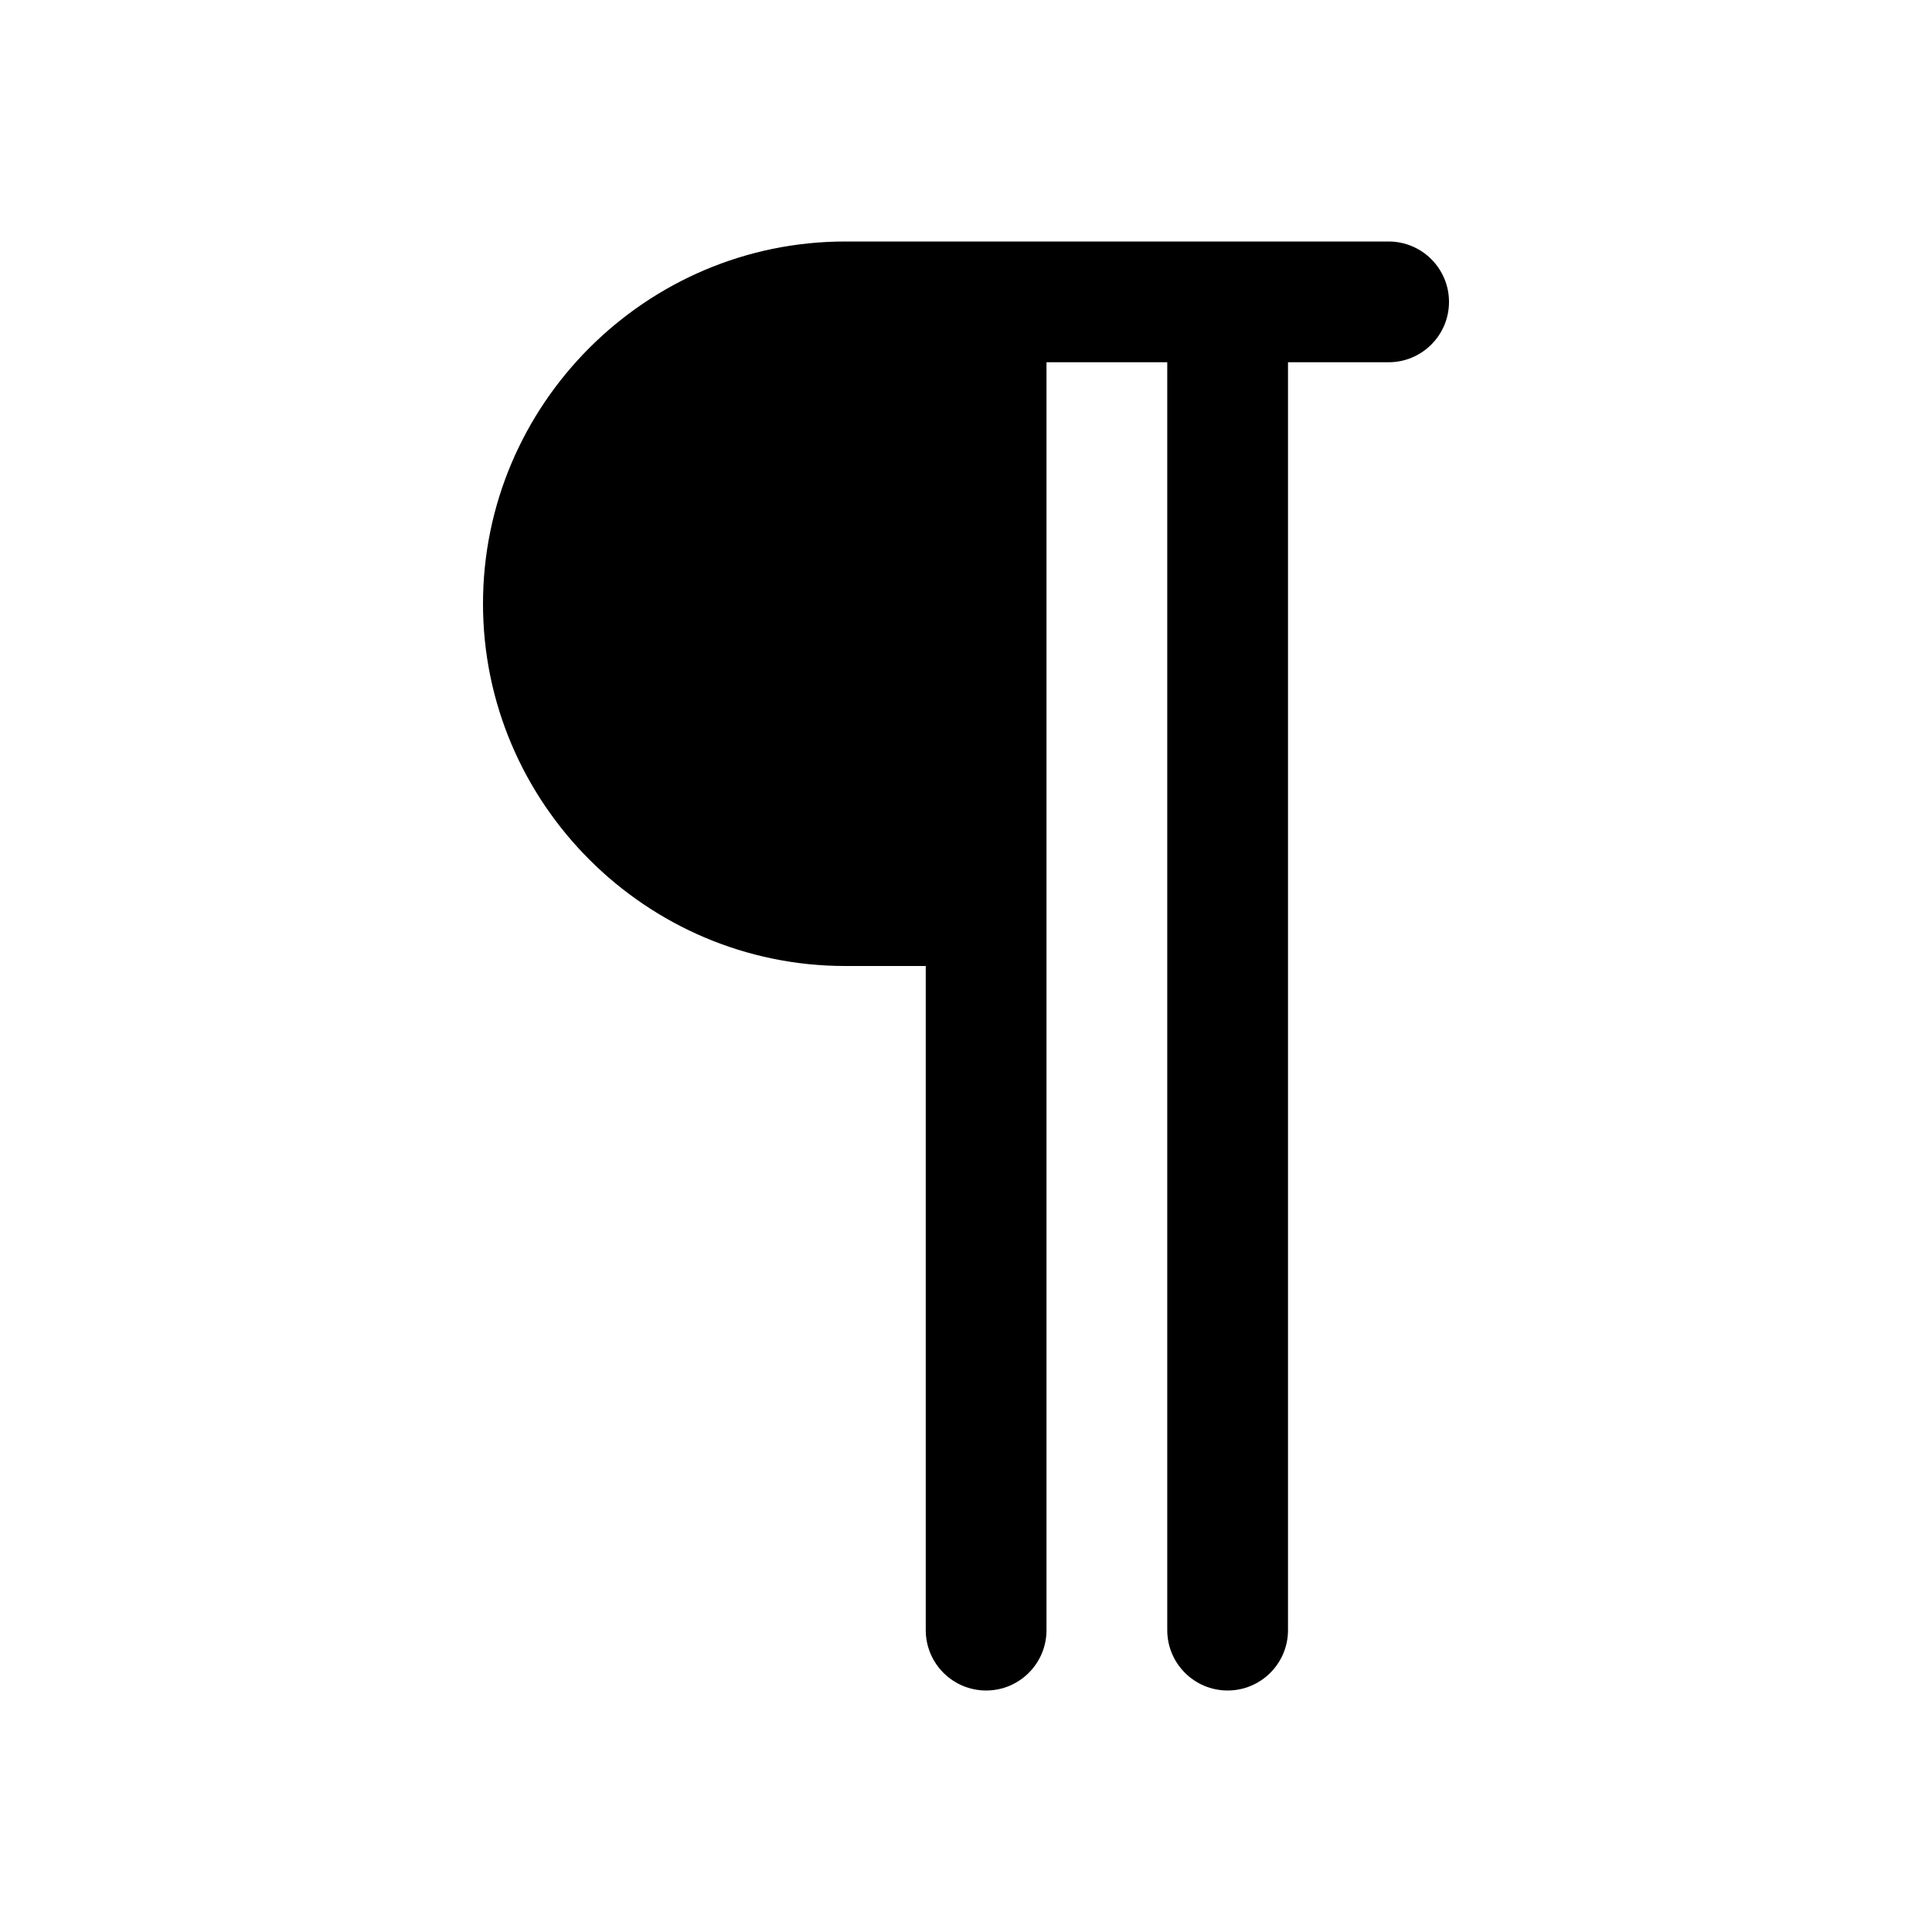
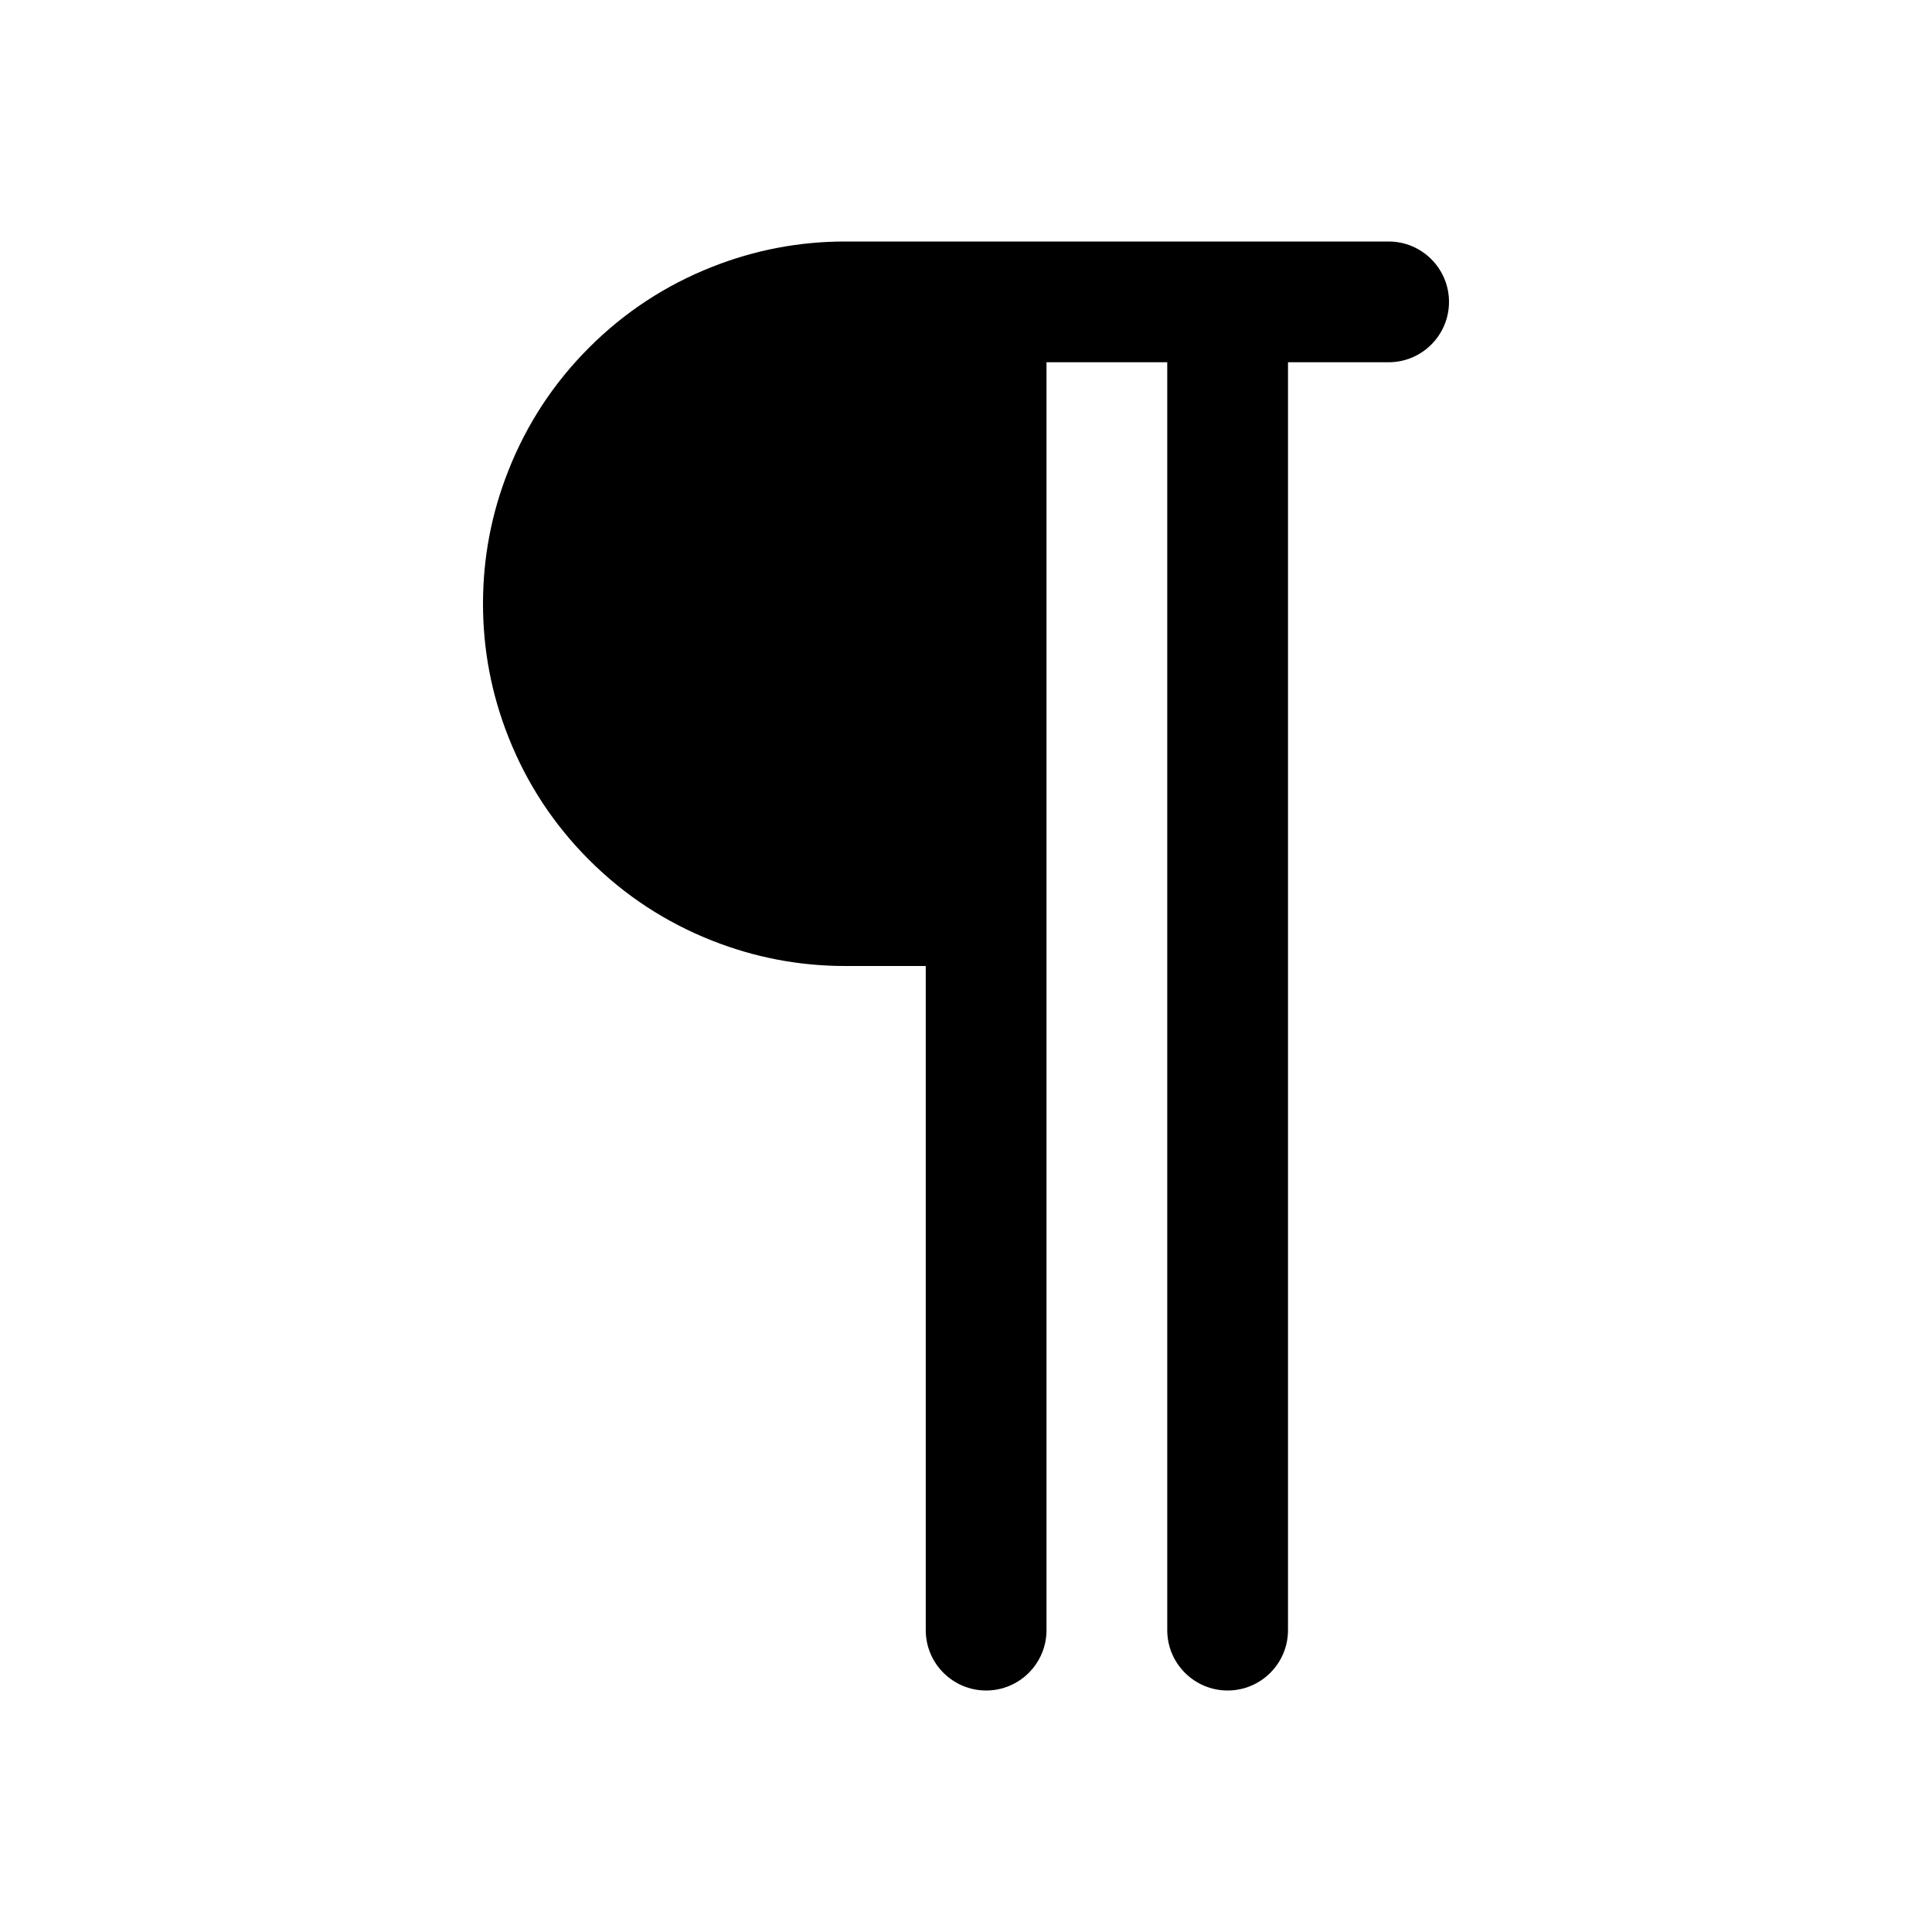
- <svg xmlns="http://www.w3.org/2000/svg" viewBox="0 0 24 24" fill="currentColor" version="1.1" id="svg1" width="24" height="24">
-   <defs id="defs1" />
-   <path style="fill:#000000" d="M 10.5,3 C 8.024,3 6,5.024 6,7.5 6,9.976 8.024,12 10.5,12 h 1 v 8.25 c 0,0.414 0.336,0.75 0.75,0.75 0.414,0 0.75,-0.336 0.75,-0.75 v -9 -6.75 h 1.5 V 20.25 C 14.5,20.664 14.836,21 15.25,21 15.664,21 16,20.664 16,20.25 V 4.5 h 1.25 C 17.664,4.5 18,4.164 18,3.75 18,3.336 17.664,3 17.25,3 h -2 -3 z" id="path1" />
+ <svg xmlns="http://www.w3.org/2000/svg" width="24" height="24" viewBox="0 0 24 24" fill="currentColor">
+   <path fill-rule="evenodd" clip-rule="evenodd" d="M13 4.5L13 20.25C13 20.664 12.664 21 12.25 21C11.836 21 11.5 20.664 11.5 20.25L11.5 12L10.5 12Q9.642 12 8.844 11.684Q7.977 11.341 7.318 10.682Q6.659 10.023 6.316 9.156Q6 8.358 6 7.5Q6 6.642 6.316 5.844Q6.659 4.977 7.318 4.318Q7.977 3.659 8.844 3.316Q9.642 3 10.5 3L17.25 3C17.664 3 18 3.336 18 3.75C18 4.164 17.664 4.5 17.25 4.5L16 4.5L16 20.25C16 20.664 15.664 21 15.25 21C14.836 21 14.5 20.664 14.5 20.25L14.5 4.5L13 4.5Z" />
</svg>
